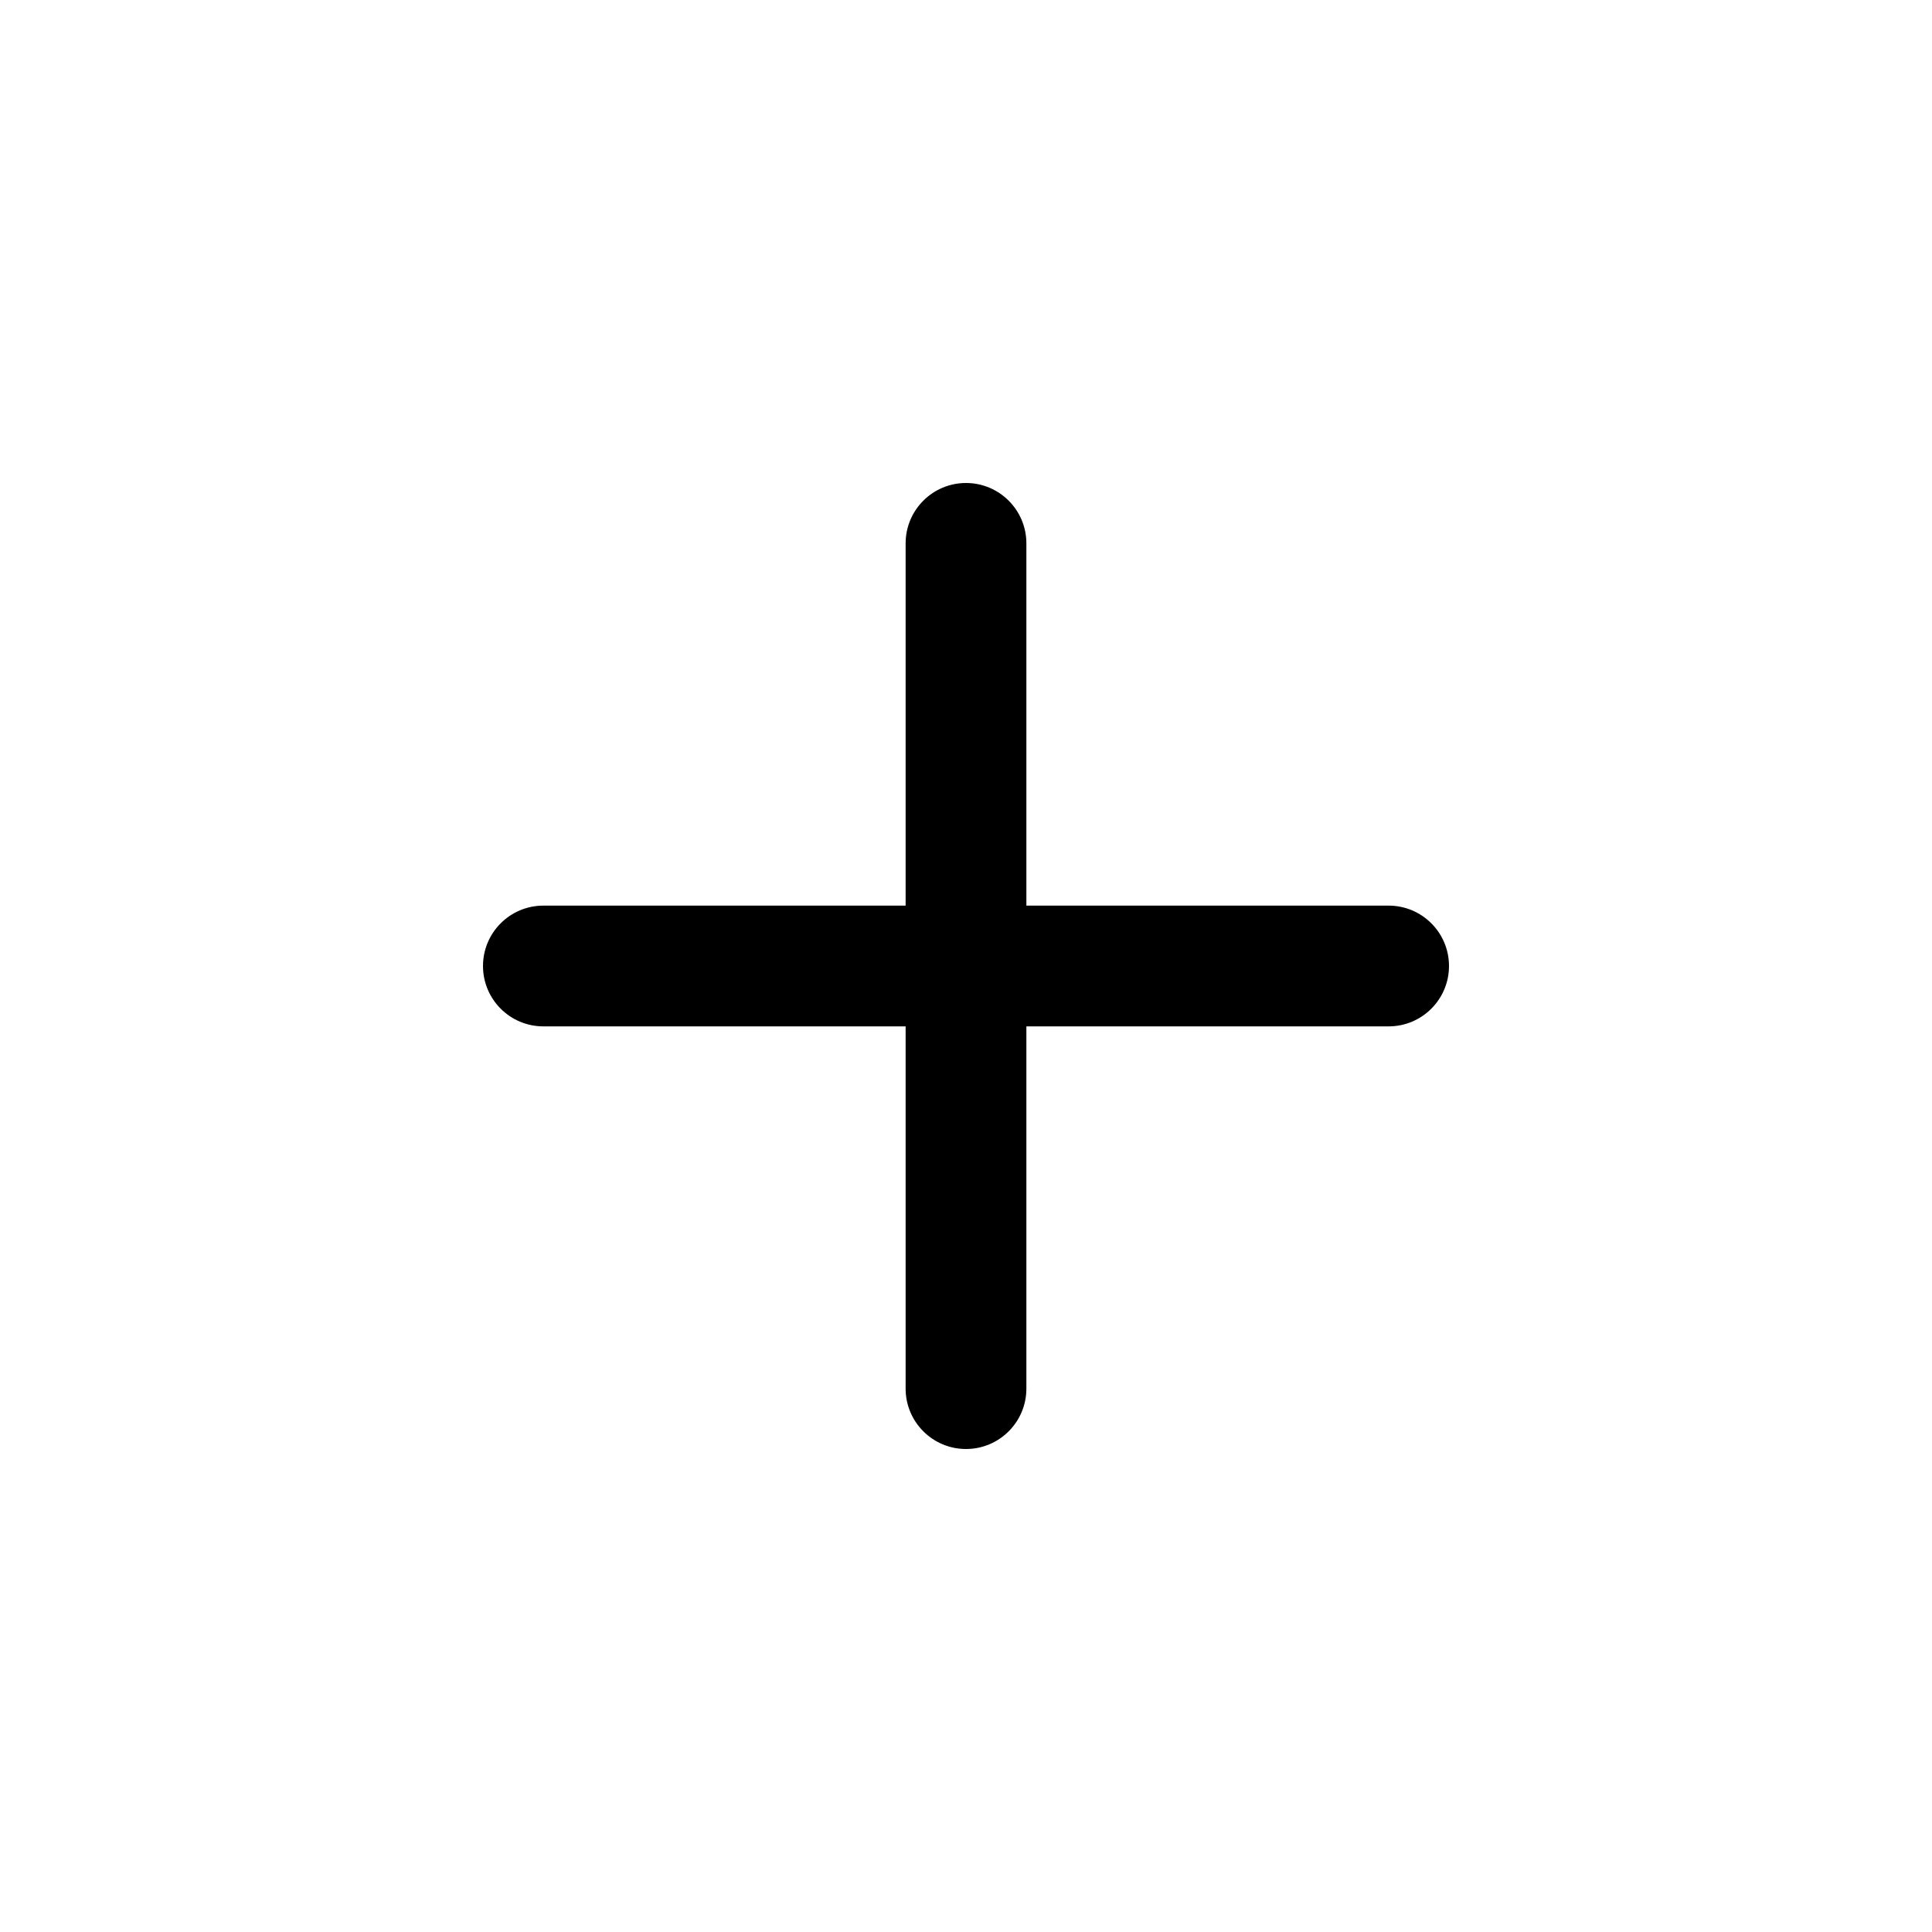
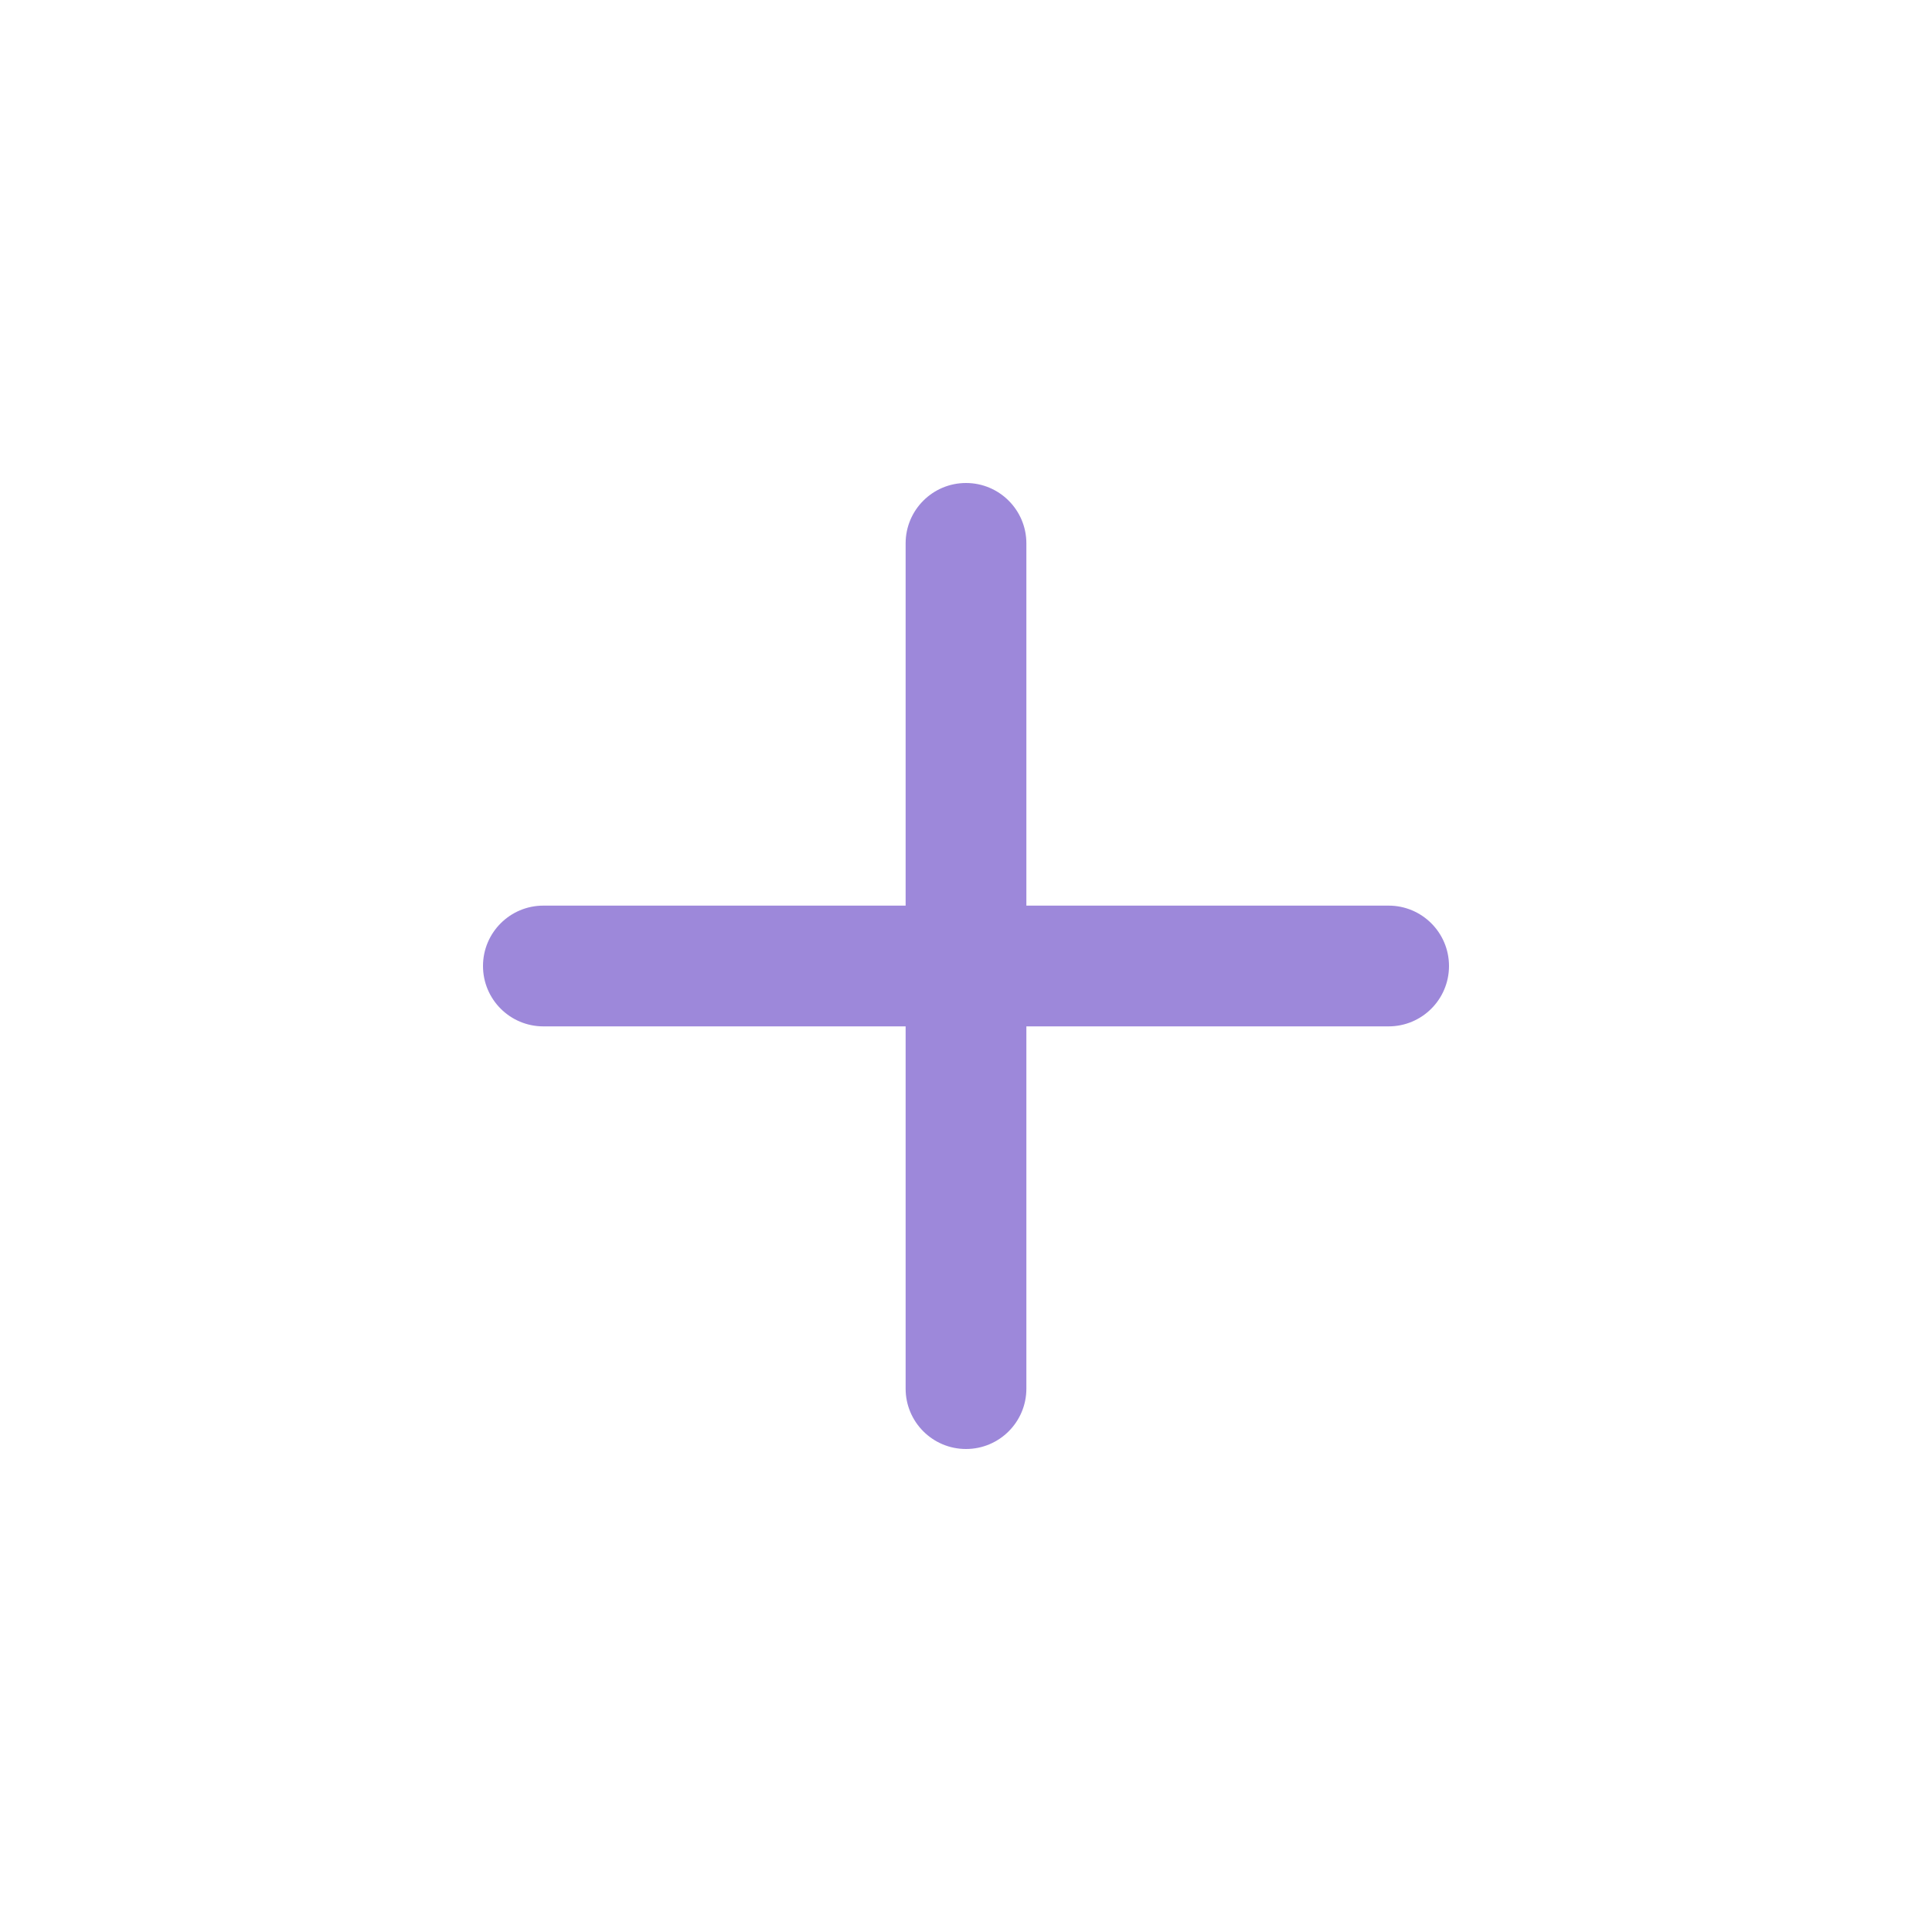
- <svg xmlns="http://www.w3.org/2000/svg" width="16" height="16" fill="currentColor" class="bi bi-plus" viewBox="0 0 16 16">
+ <svg xmlns="http://www.w3.org/2000/svg" color="#9d88da" width="16" height="16" fill="currentColor" class="bi bi-plus" viewBox="0 0 16 16">
  <path d="M8 4a.5.5 0 0 1 .5.5v3h3a.5.5 0 0 1 0 1h-3v3a.5.5 0 0 1-1 0v-3h-3a.5.5 0 0 1 0-1h3v-3A.5.5 0 0 1 8 4z" />
</svg>
